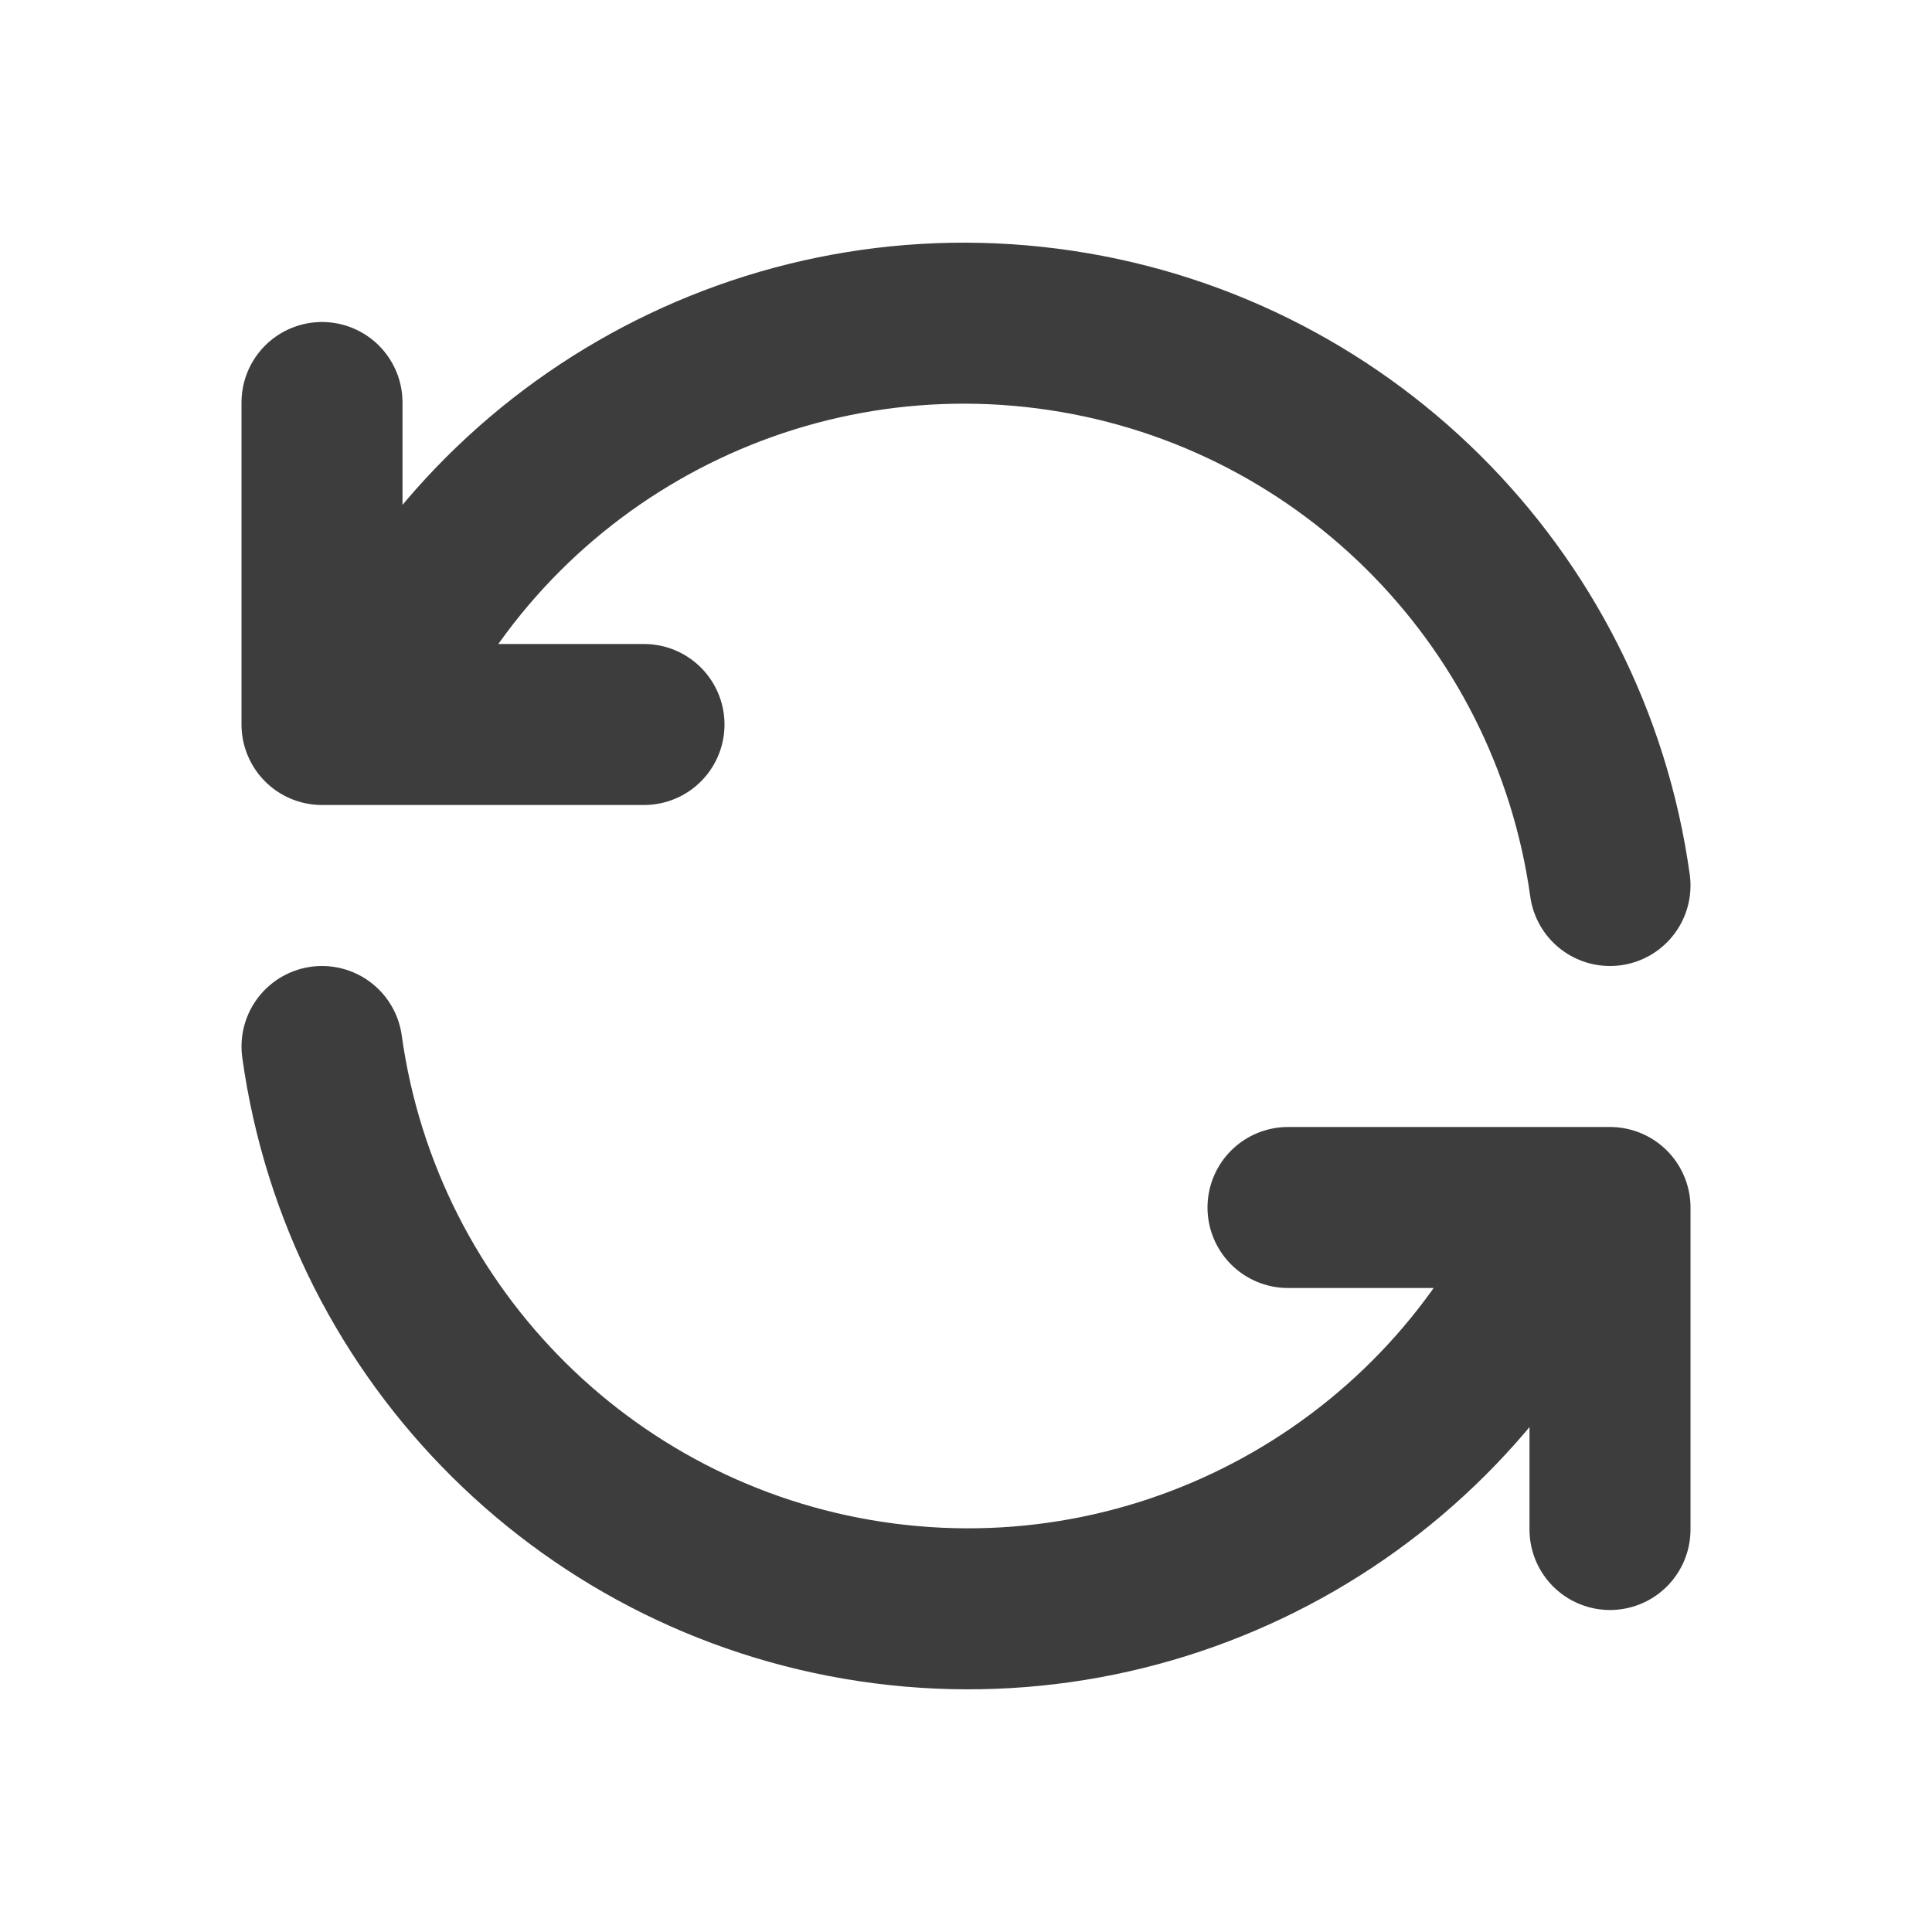
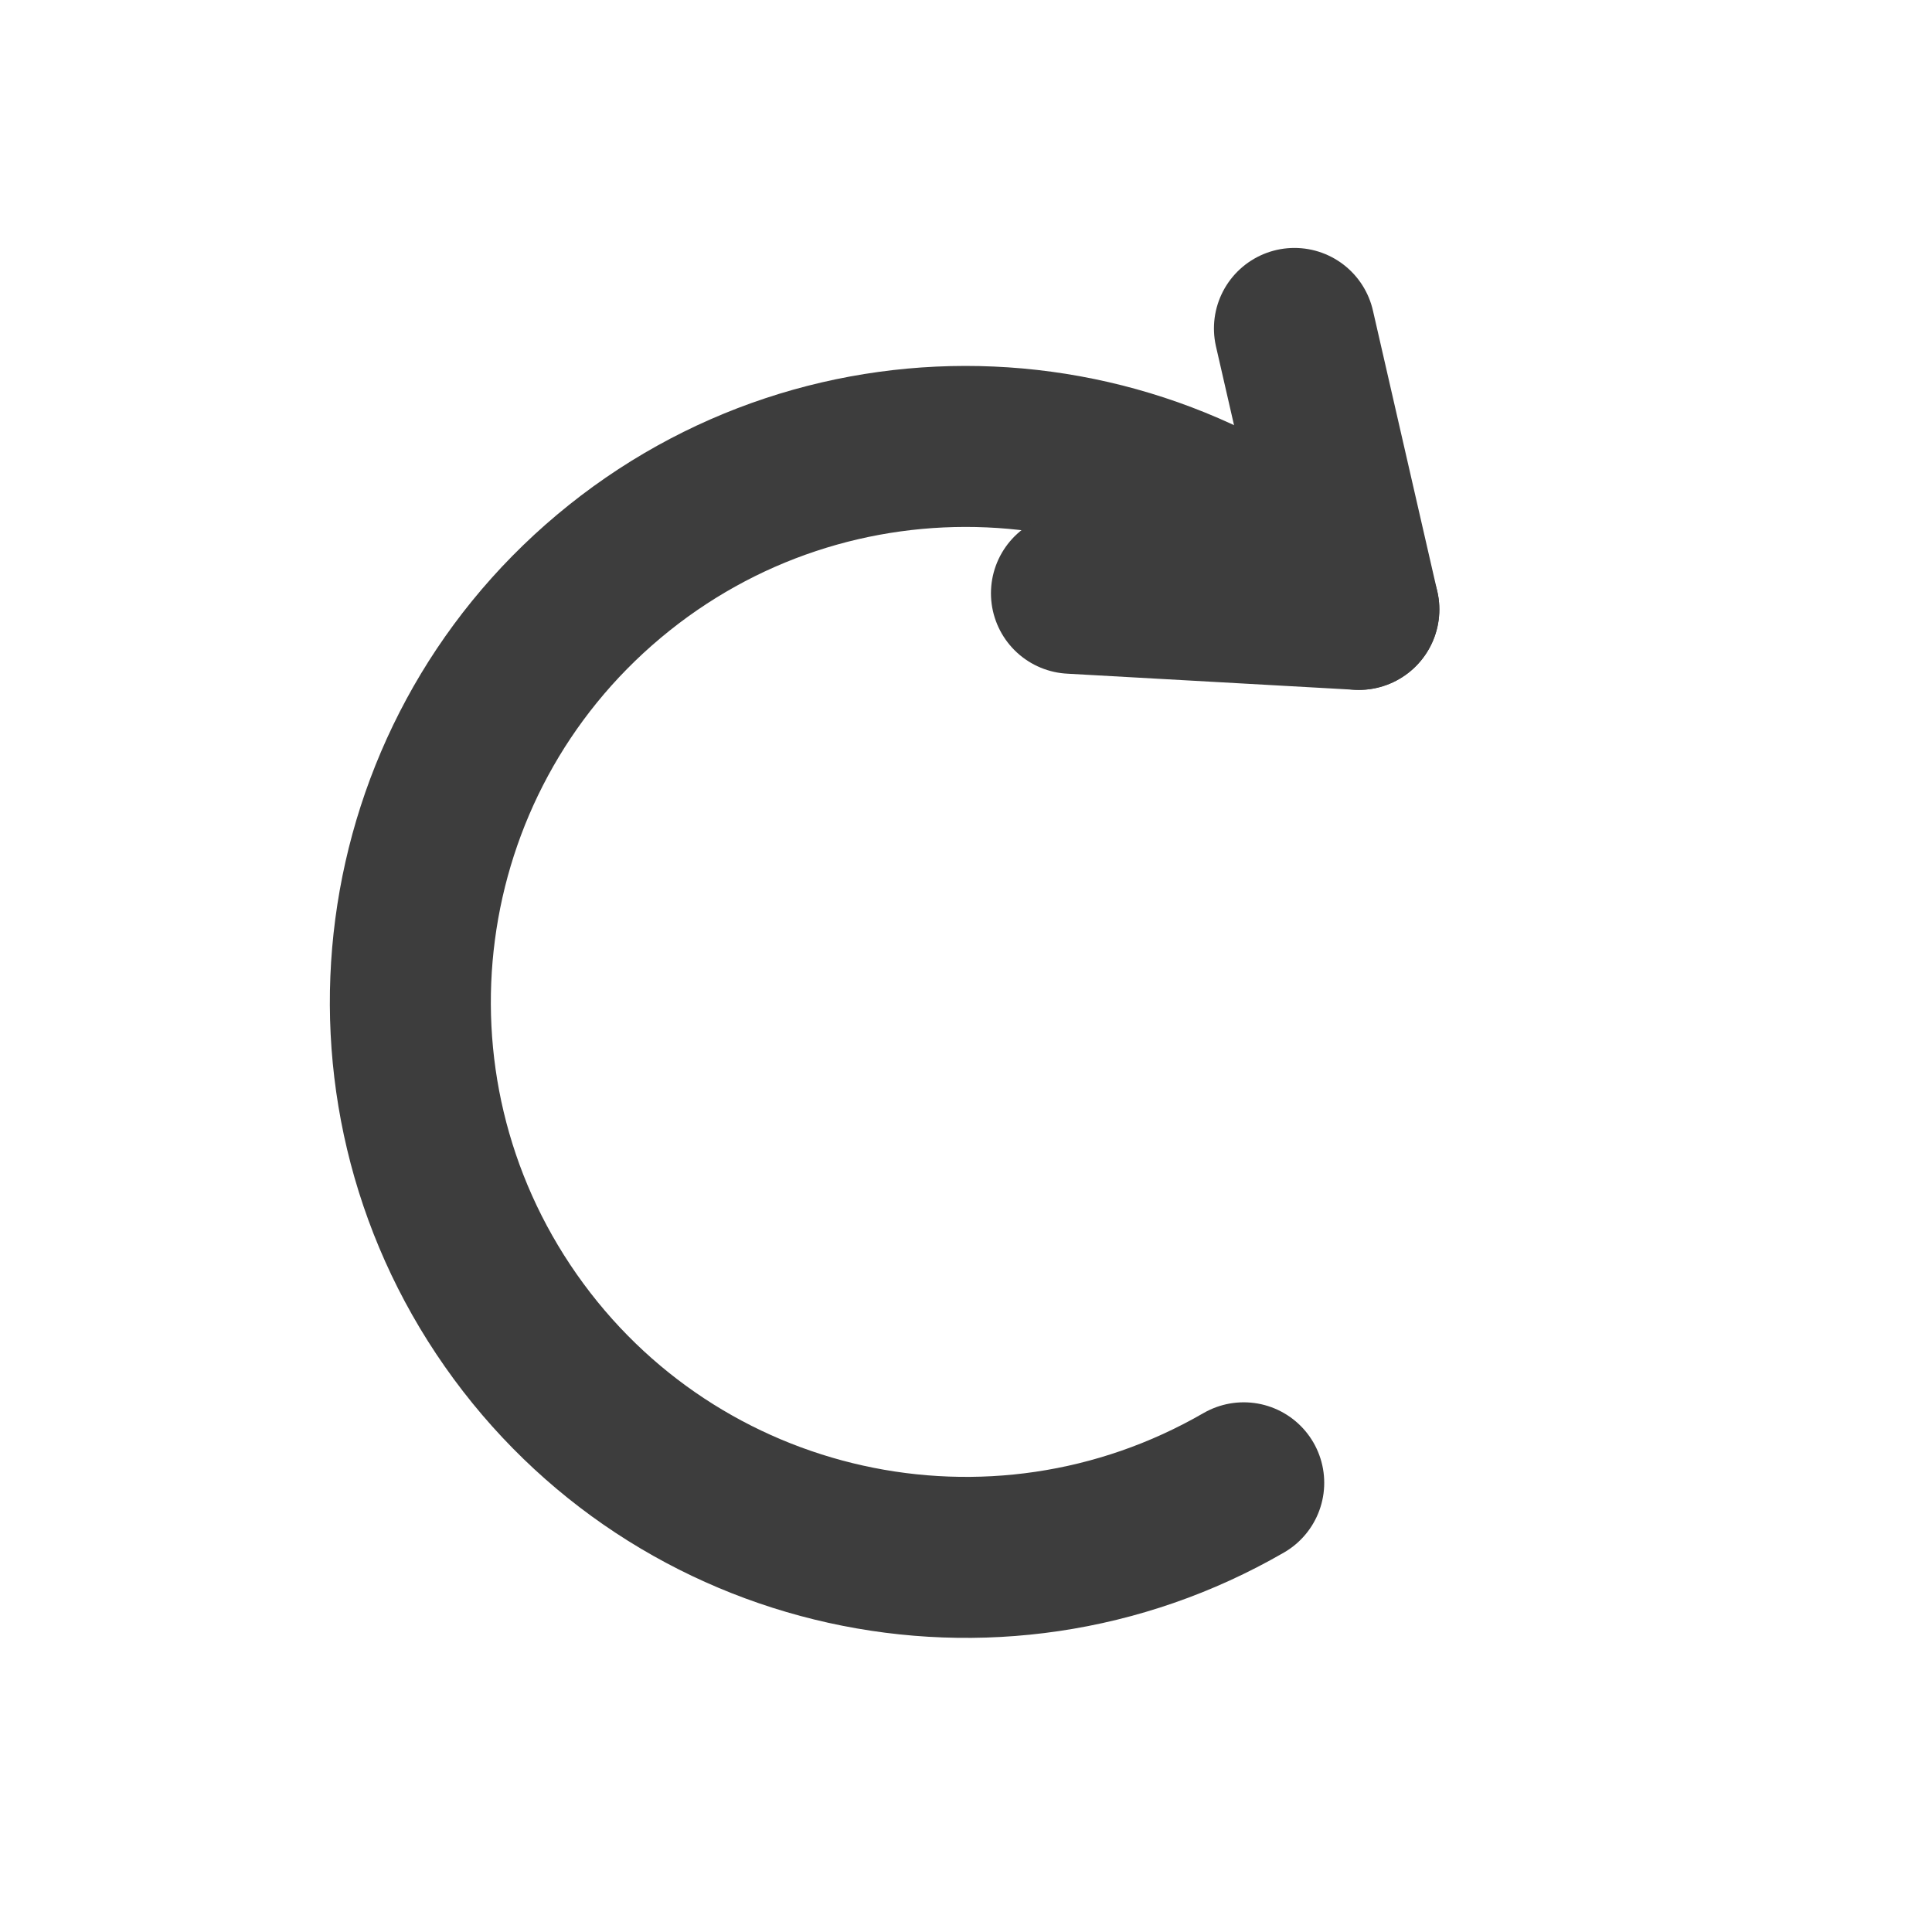
- <svg xmlns="http://www.w3.org/2000/svg" width="24" height="24" viewBox="0 0 24 24" fill="none" stroke="#3d3d3d" stroke-width="2" stroke-linecap="round" stroke-linejoin="round">
-   <path d="M20 11a8.1 8.1 0 0 0 -15.5 -2m-.5 -4v4h4" />
-   <path d="M4 13a8.1 8.1 0 0 0 15.5 2m.5 4v-4h-4" />
+ <svg xmlns="http://www.w3.org/2000/svg" height="24" viewBox="0 0 24 24" width="24">
+   <g fill="none" stroke="#3d3d3d" stroke-width="2" stroke-linecap="round" stroke-linejoin="round">
+     <path d="m 16.88 7.57 a 6.9 6.9 0 1 0 -1.43 10.85" />
+     <path d="m 16.08 4.08 l 0.8 3.49 l -3.57 -0.2" />
+   </g>
</svg>
